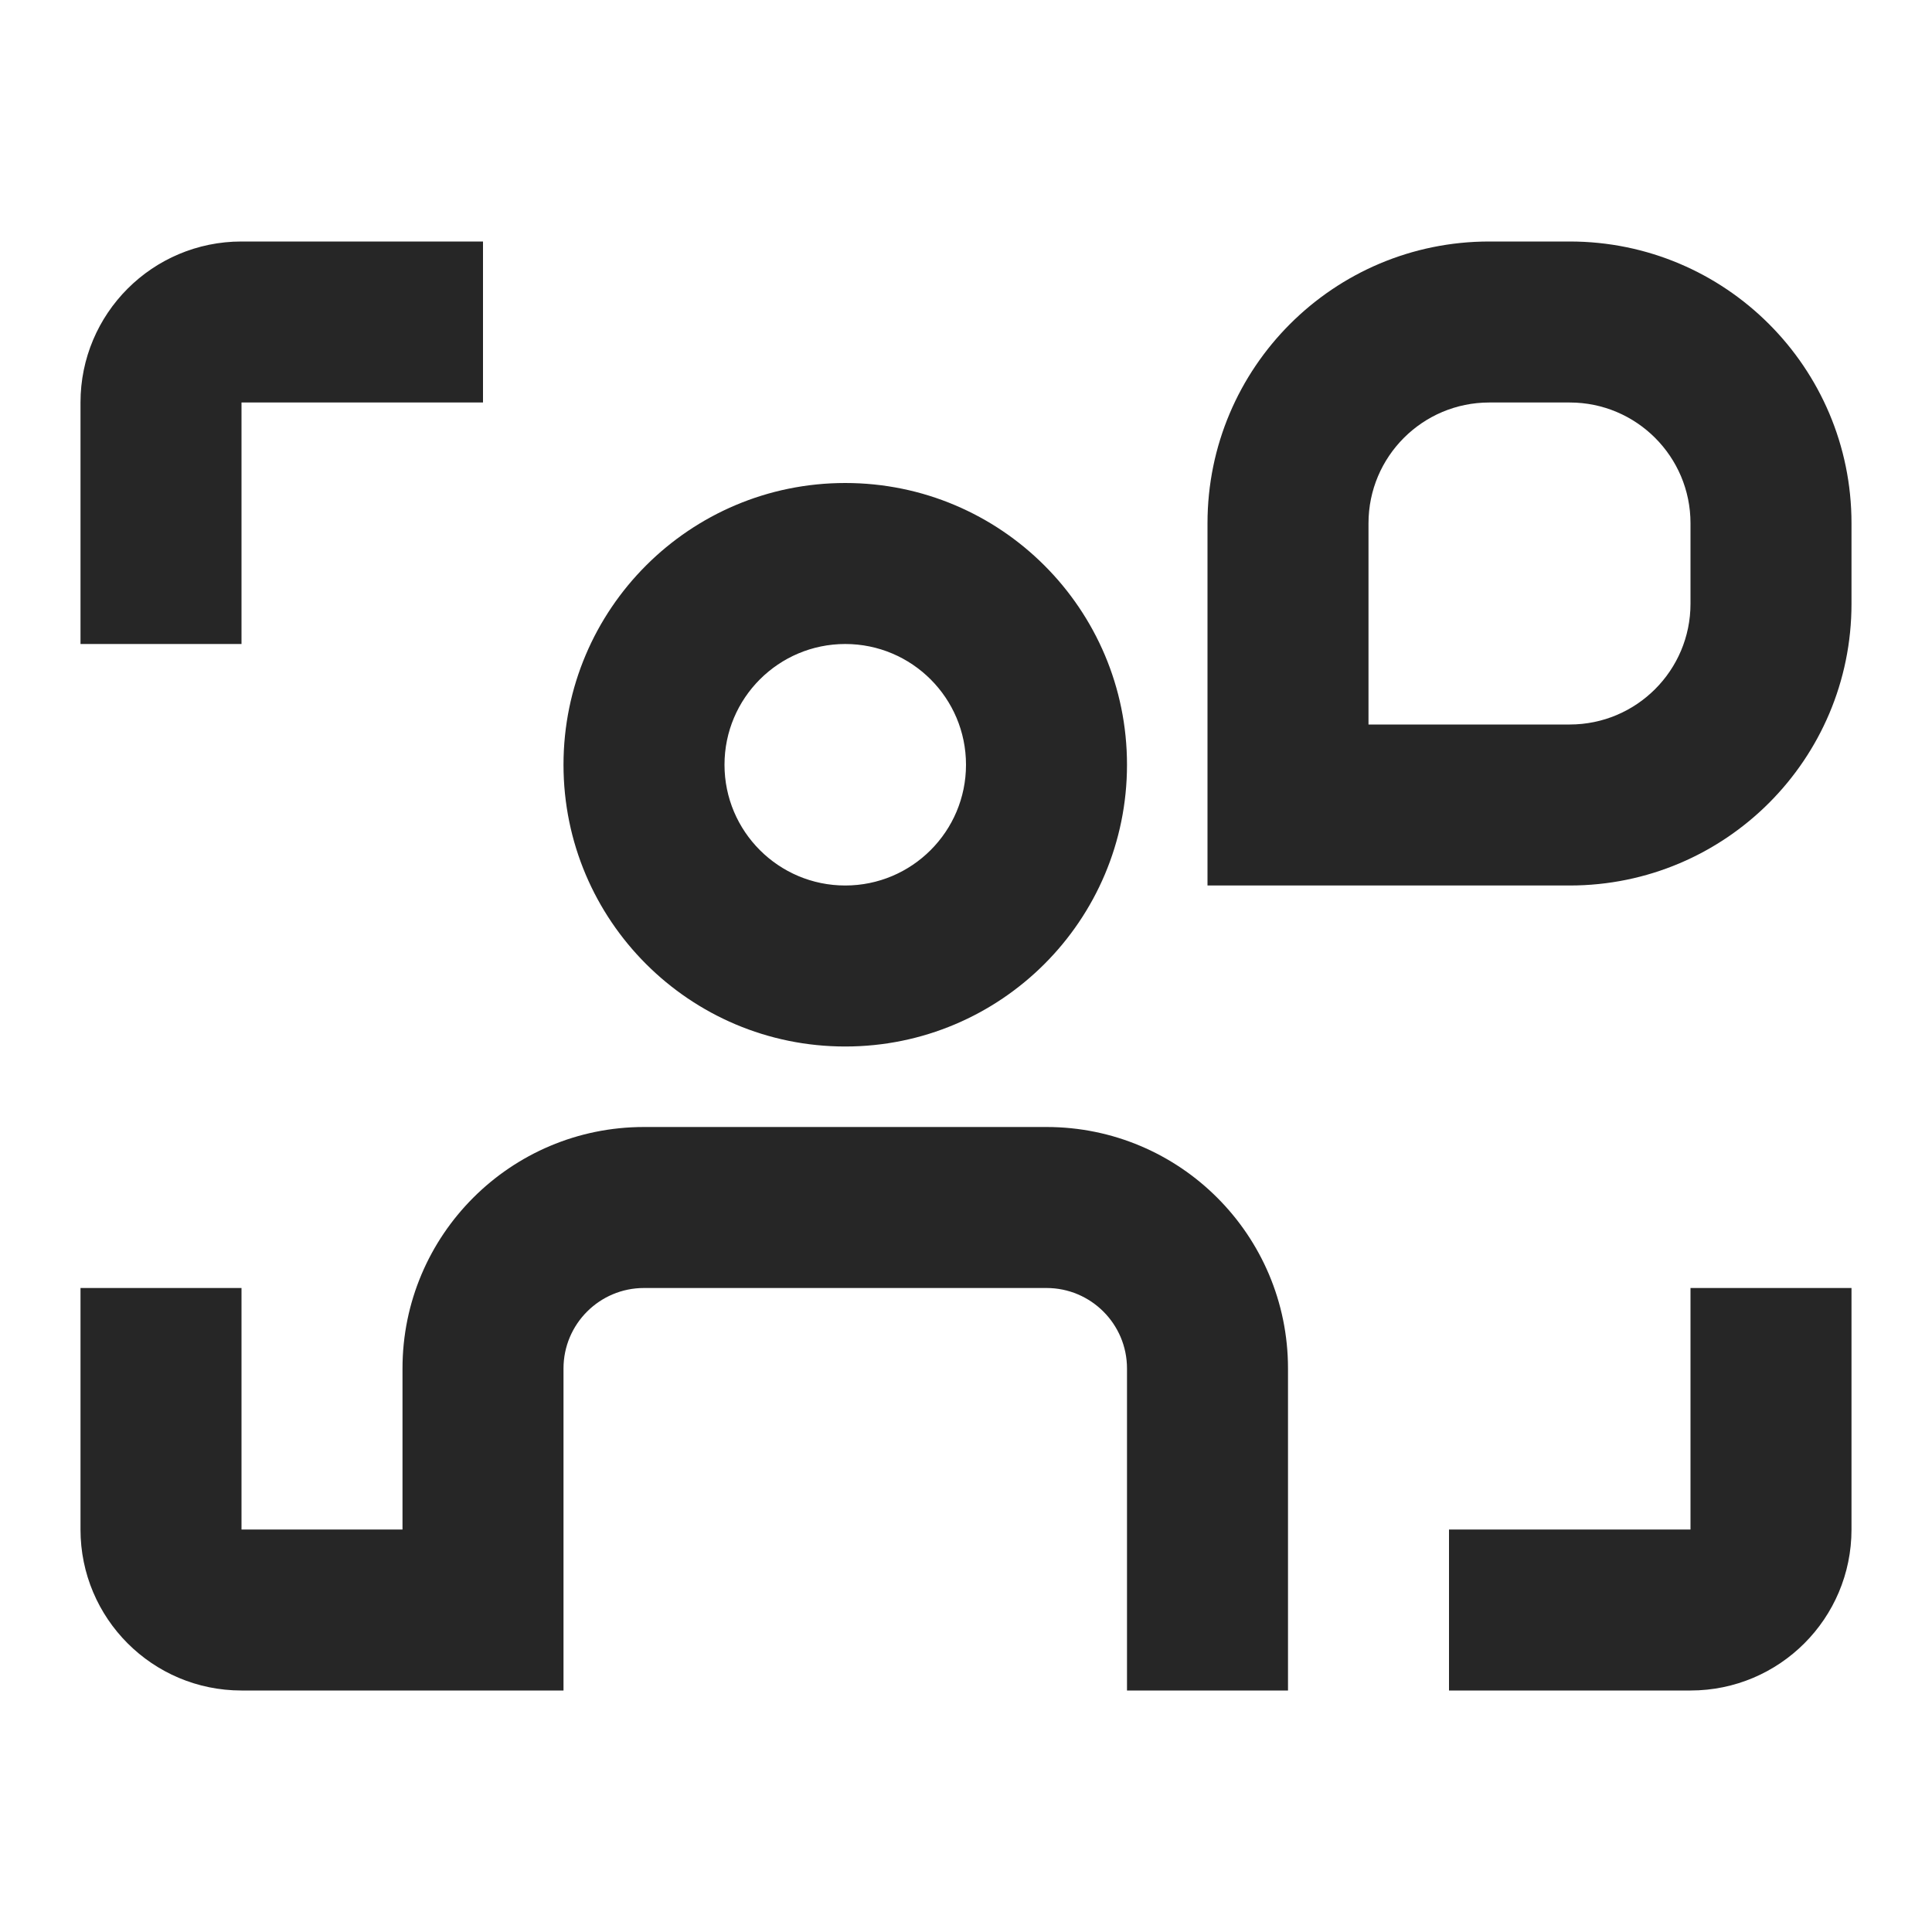
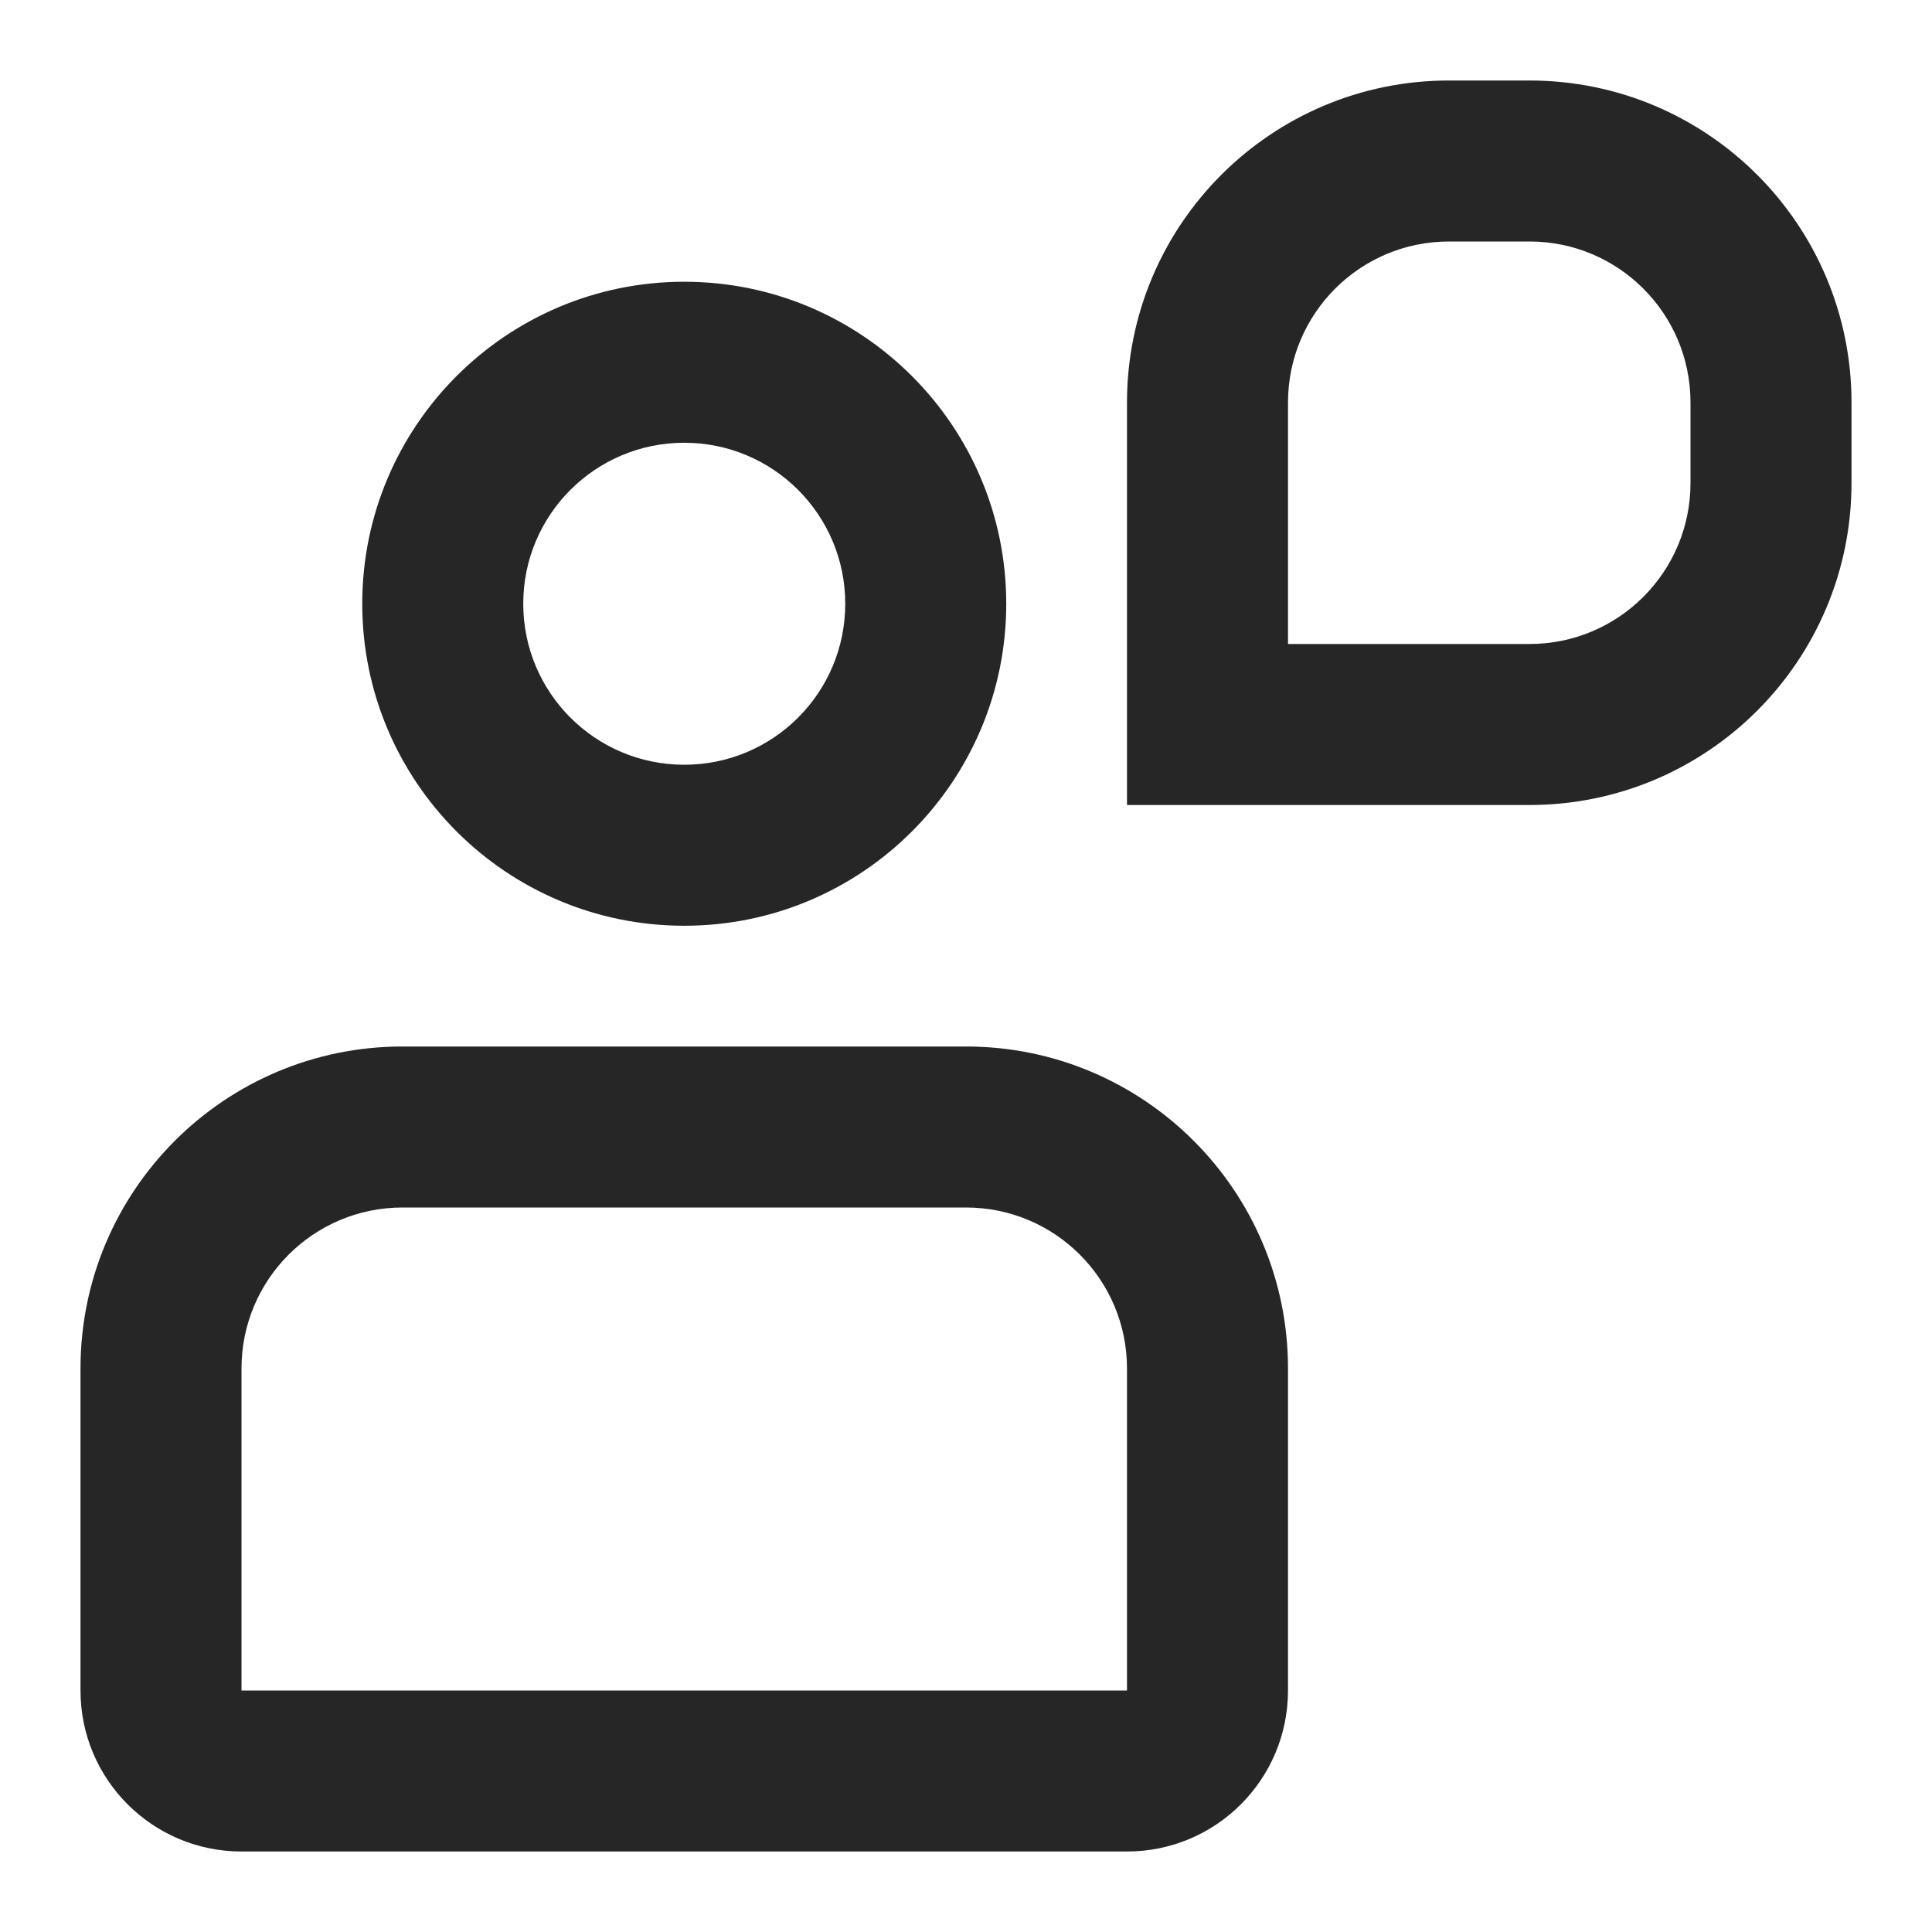
<svg xmlns="http://www.w3.org/2000/svg" width="24" height="24" viewBox="0 0 24 24" fill="none">
-   <path fill-rule="evenodd" clip-rule="evenodd" d="M3 3C1.895 3 1 3.895 1 5V8H3V5H6V3H3ZM3 19V16H1V19C1 20.105 1.895 21 3 21H5H6H7V17C7 16.448 7.448 16 8 16H13C13.552 16 14 16.448 14 17V21H16V17C16 15.343 14.657 14 13 14H8C6.343 14 5 15.343 5 17V19H3ZM21 16V19H18V21H21C22.105 21 23 20.105 23 19V16H21ZM18.5 3C16.567 3 15 4.567 15 6.5V10V11H16H19.5C21.433 11 23 9.433 23 7.5V6.5C23 4.567 21.433 3 19.5 3H18.5ZM17 6.5C17 5.672 17.672 5 18.5 5H19.5C20.328 5 21 5.672 21 6.5V7.5C21 8.328 20.328 9 19.5 9H17V6.5ZM9 9.5C9 8.672 9.672 8 10.5 8C11.328 8 12 8.672 12 9.5C12 10.328 11.328 11 10.5 11C9.672 11 9 10.328 9 9.5ZM10.5 6C8.567 6 7 7.567 7 9.5C7 11.433 8.567 13 10.5 13C12.433 13 14 11.433 14 9.5C14 7.567 12.433 6 10.5 6Z" fill="#262626" />
+   <path fill-rule="evenodd" clip-rule="evenodd" d="M14 5C14 2.791 15.791 1 18 1H19C21.209 1 23 2.791 23 5V6C23 8.209 21.209 10 19 10H15H14V9V5ZM18 3C16.895 3 16 3.895 16 5V8H19C20.105 8 21 7.105 21 6V5C21 3.895 20.105 3 19 3H18ZM1 17C1 14.791 2.791 13 5 13H12C14.209 13 16 14.791 16 17V21C16 22.105 15.105 23 14 23H3C1.895 23 1 22.105 1 21V17ZM5 15C3.895 15 3 15.895 3 17V21H14V17C14 15.895 13.105 15 12 15H5ZM6.5 7.5C6.5 6.395 7.395 5.5 8.5 5.5C9.605 5.5 10.5 6.395 10.5 7.5C10.5 8.605 9.605 9.5 8.5 9.5C7.395 9.5 6.5 8.605 6.5 7.5ZM8.5 3.5C6.291 3.5 4.5 5.291 4.5 7.5C4.5 9.709 6.291 11.5 8.5 11.5C10.709 11.5 12.5 9.709 12.5 7.5C12.5 5.291 10.709 3.5 8.5 3.5Z" fill="#262626" />
</svg>
